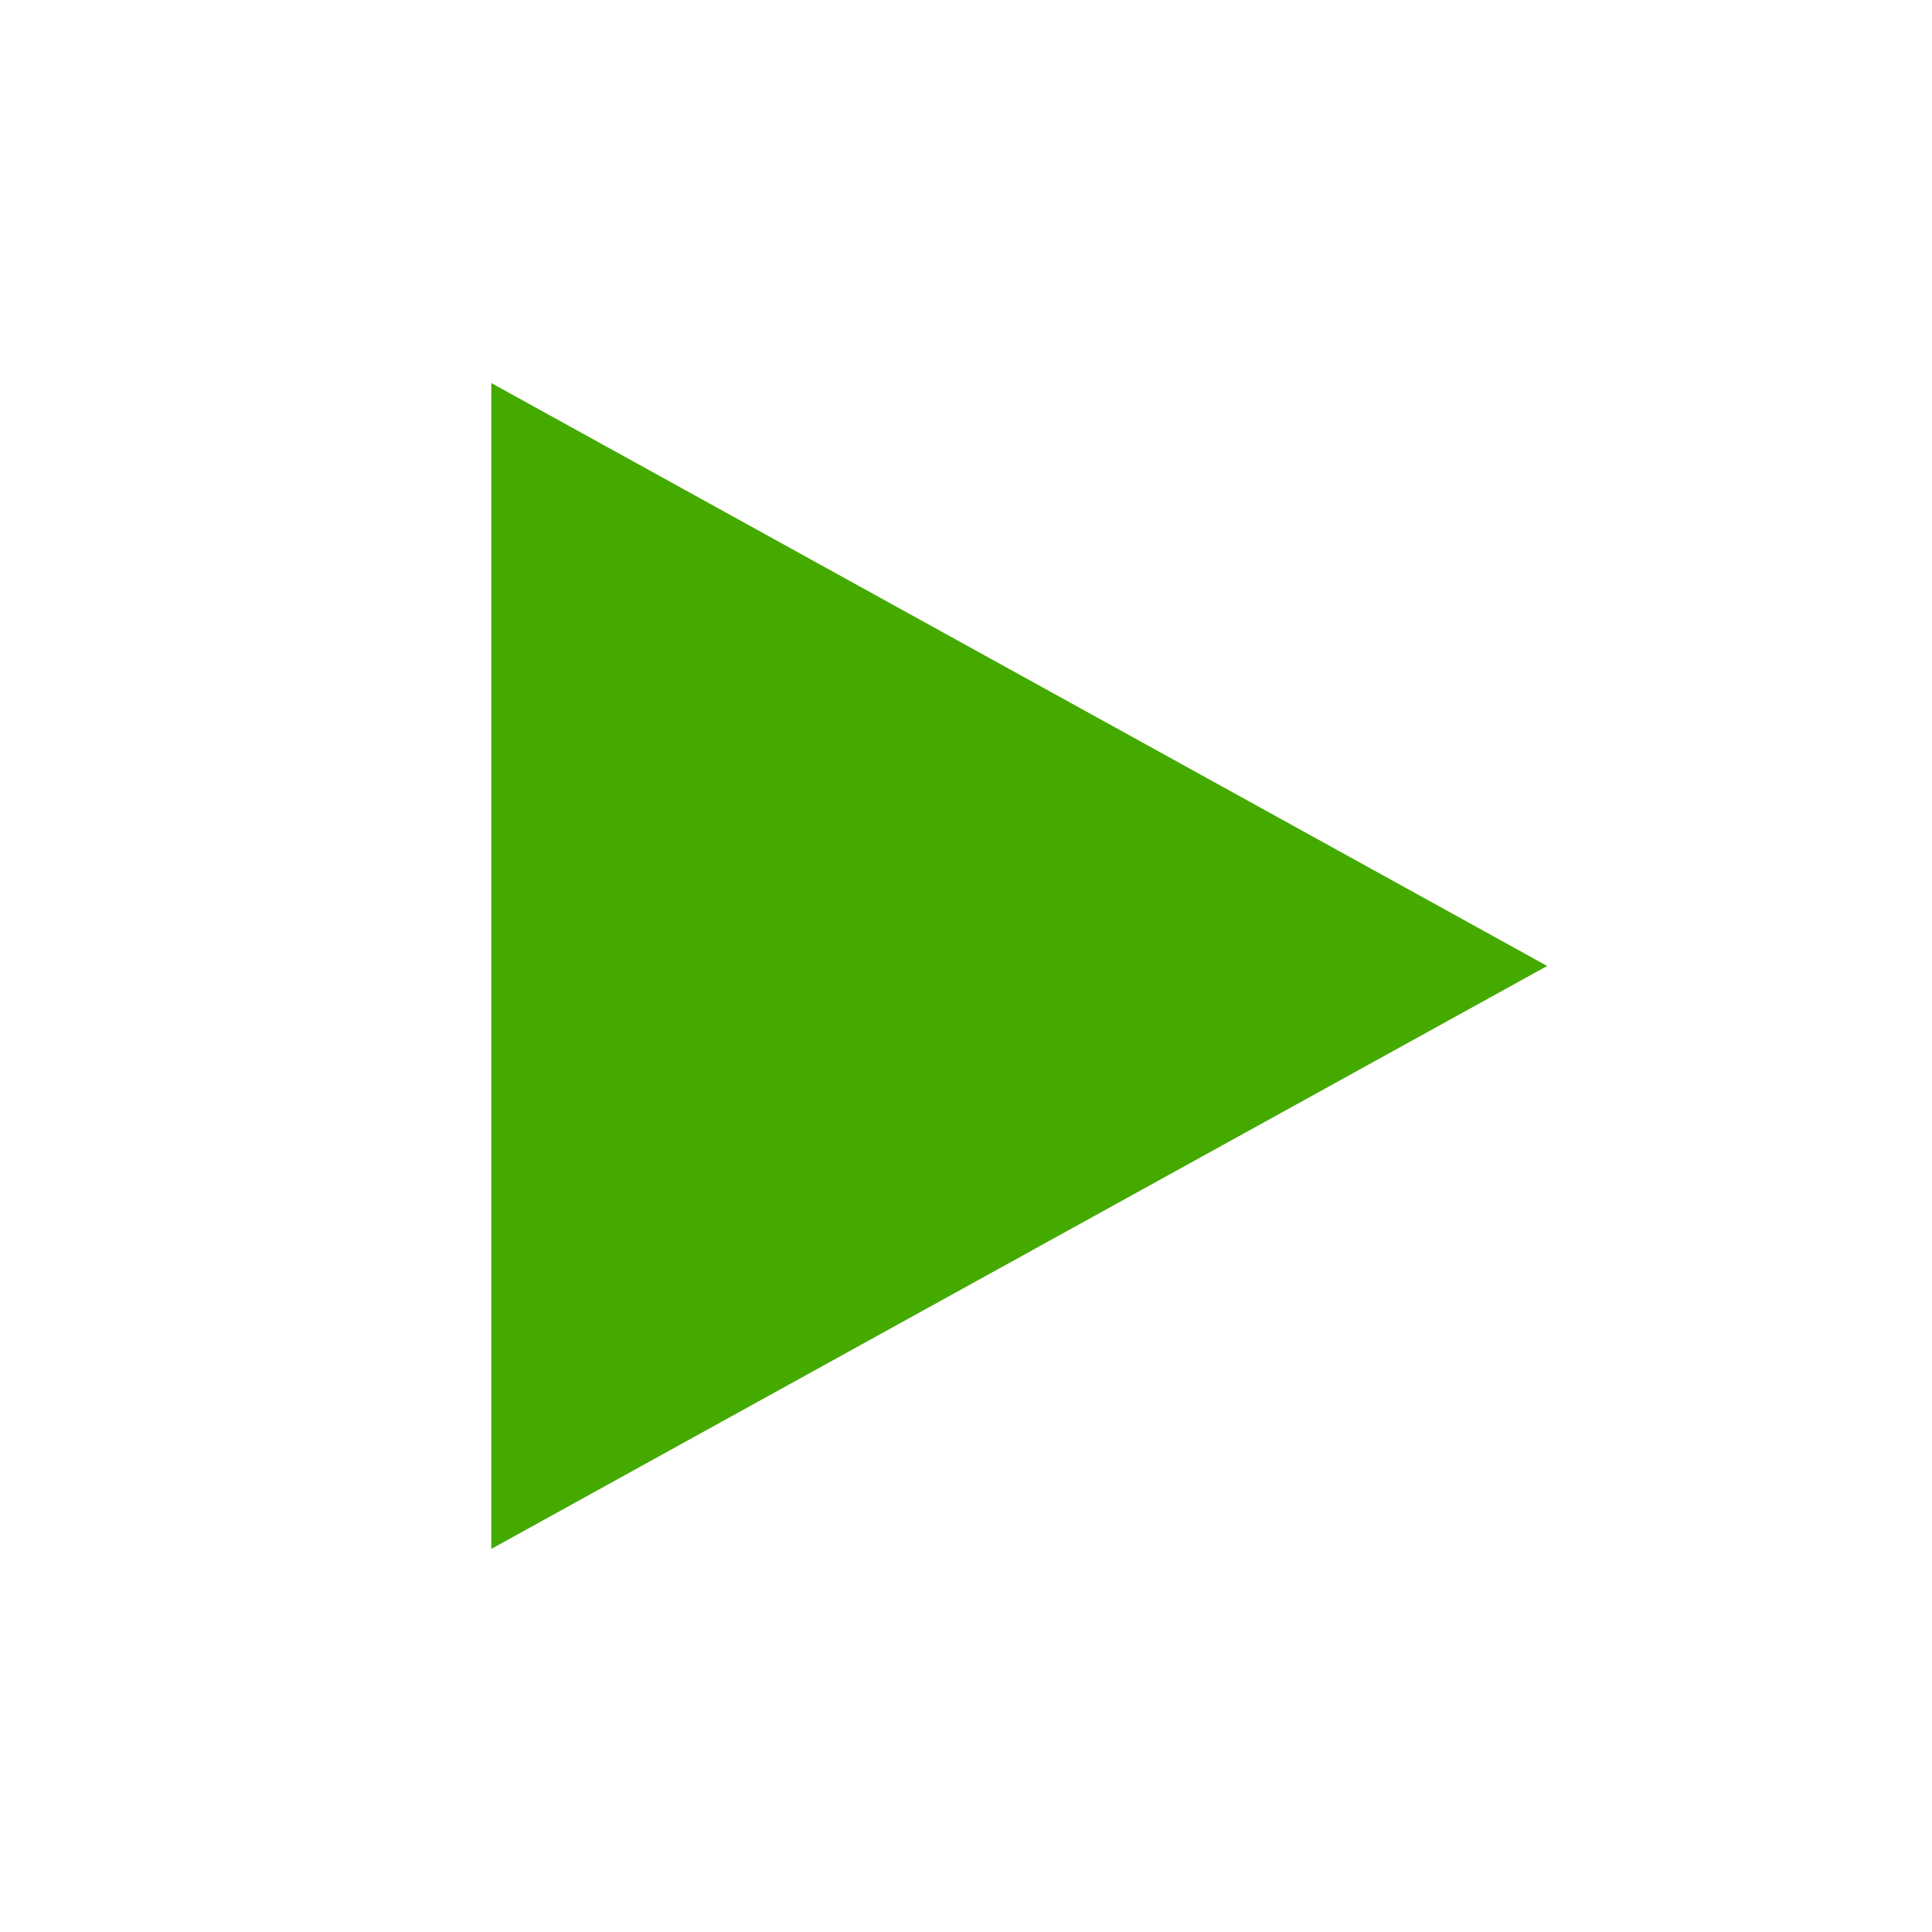
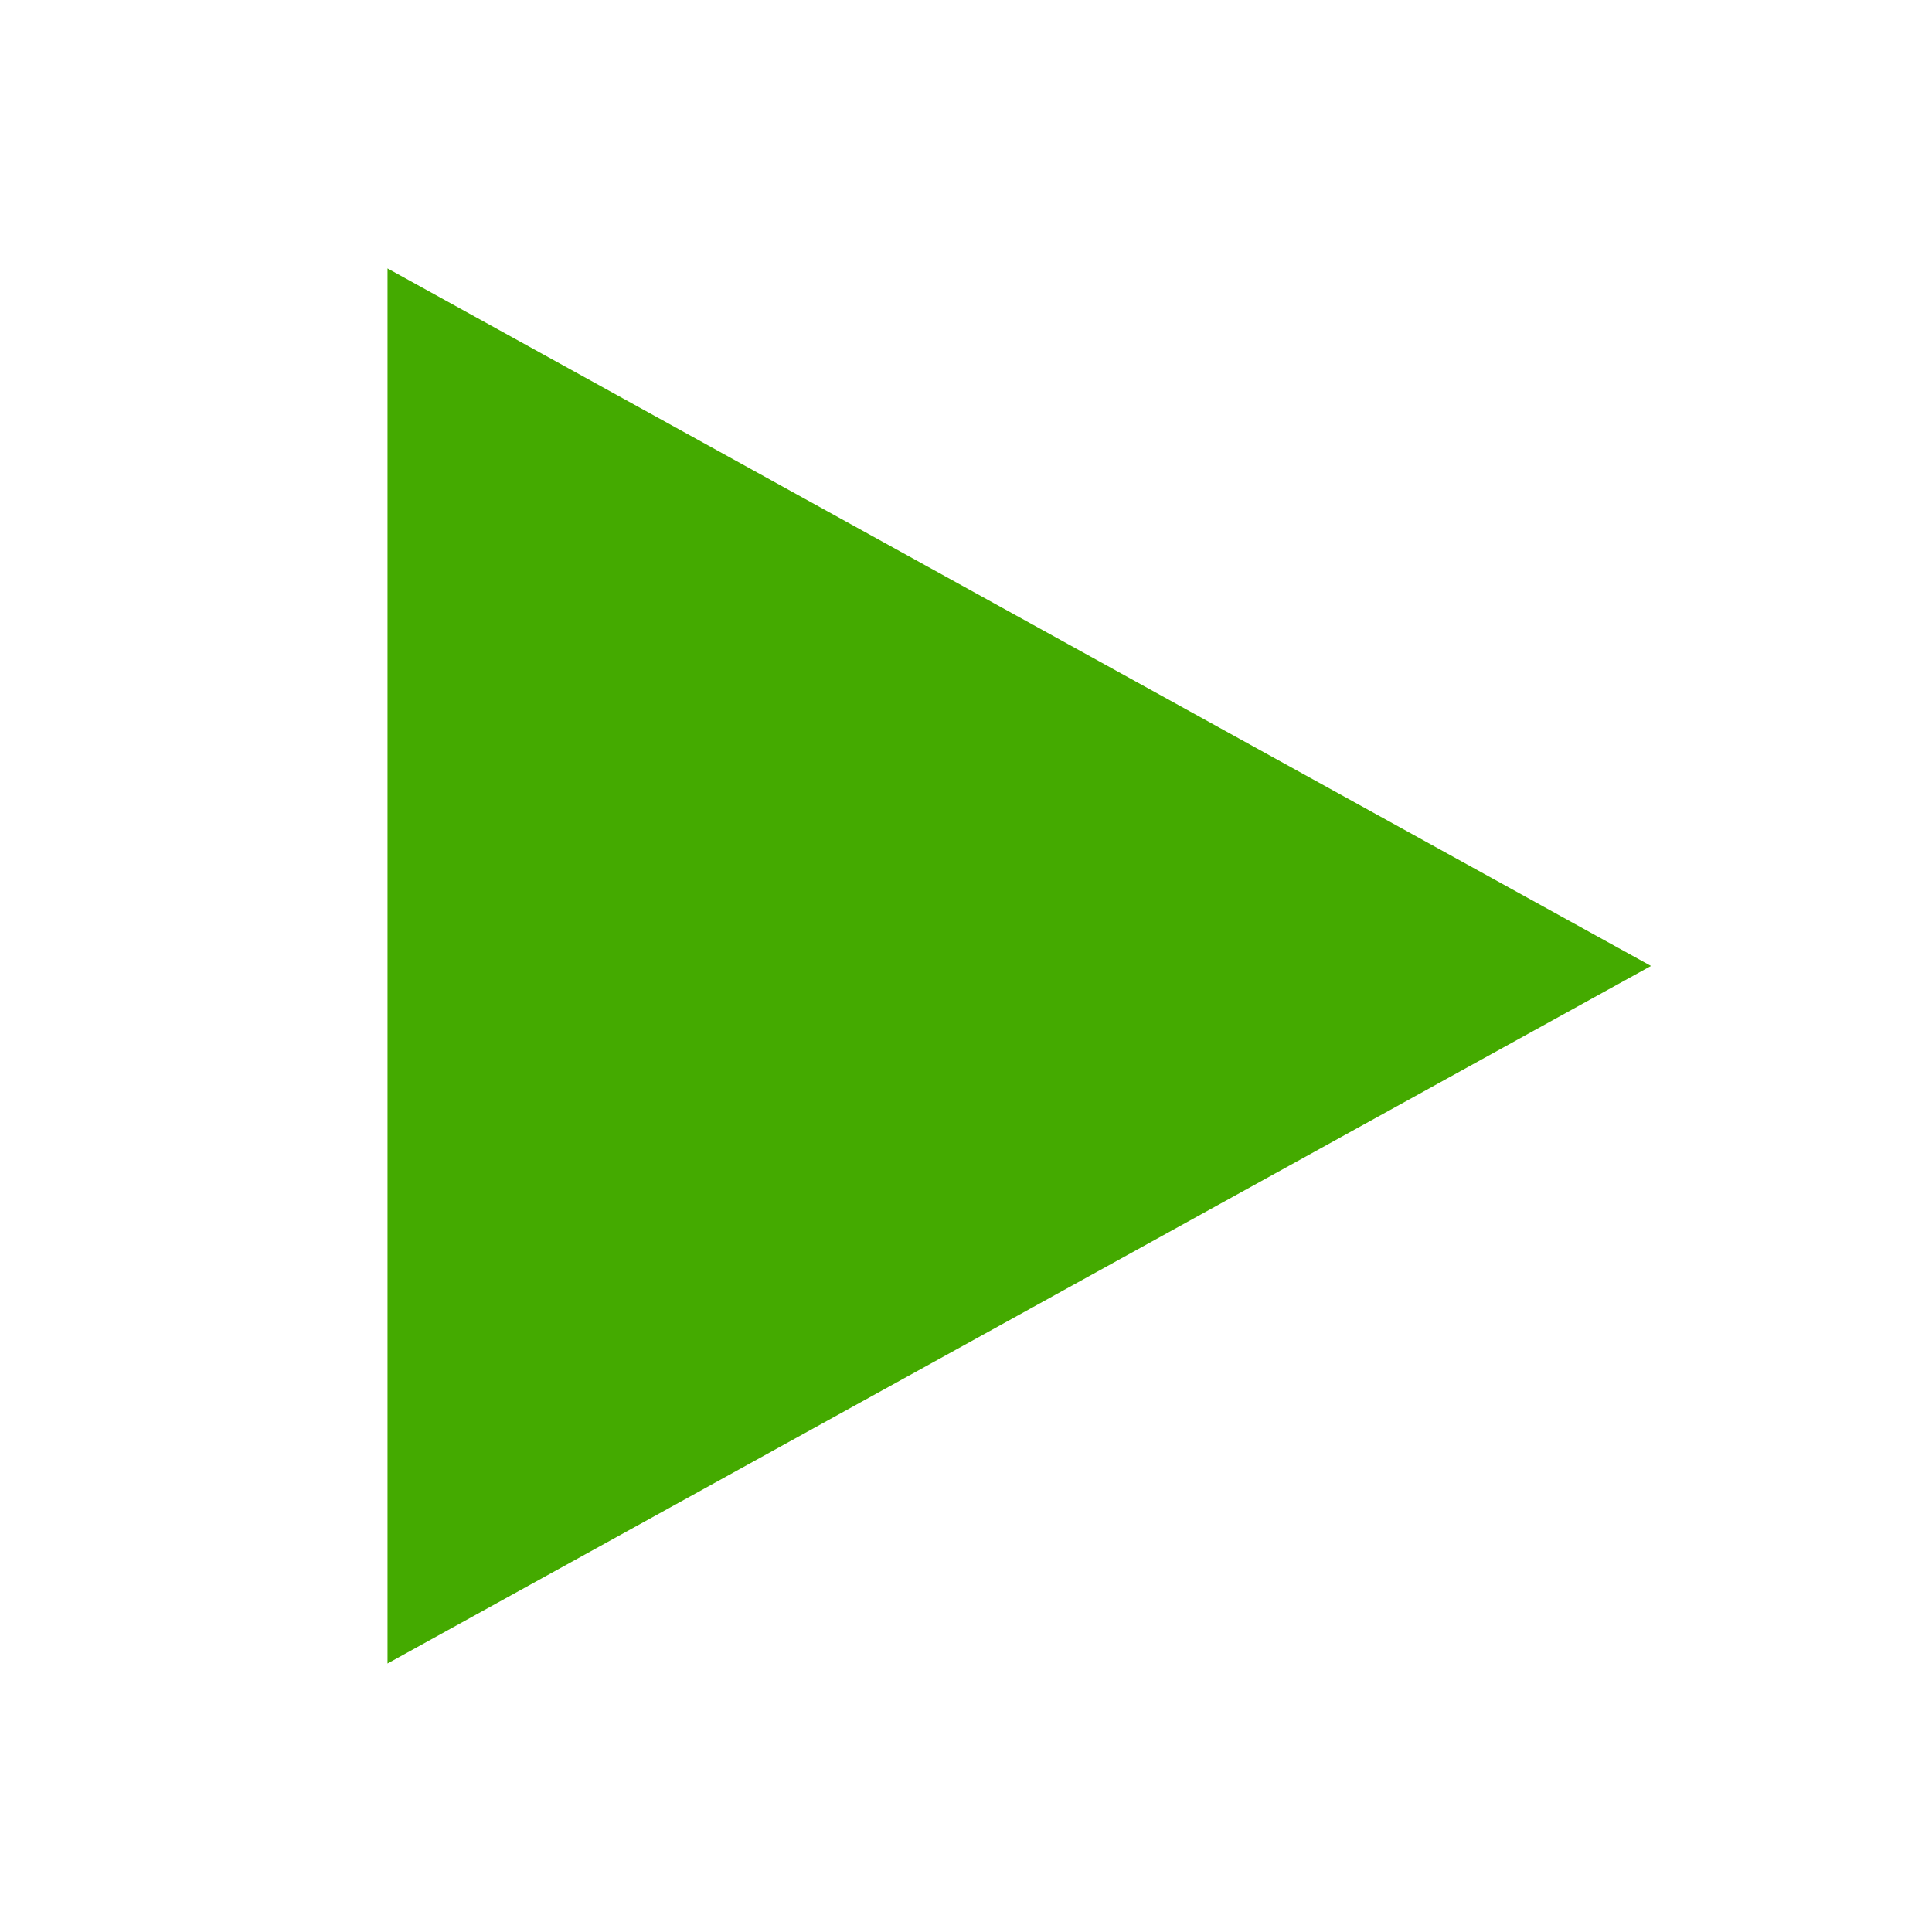
<svg xmlns="http://www.w3.org/2000/svg" width="20mm" height="20mm" viewBox="0 0 20 20" version="1.1" id="svg8">
  <defs id="defs2" />
-   <g style="fill:#44aa00" id="layer1" transform="matrix(0.6718397,0,0,0.8308218,3.520875,-228.4458)">
+   <g style="fill:#44aa00" id="layer1" transform="matrix(0.8039274,0,0,0.9941663,2.13874,-275.3257)">
    <path d="" style="fill:#44aa00;fill-opacity:0.695;stroke:#000000;stroke-width:0.465;stroke-miterlimit:4;stroke-dasharray:none;stroke-opacity:1;paint-order:normal" id="path4518" r="9.432" cy="287.201" cx="10.167" />
    <path style="fill:#44aa00;fill-opacity:1;stroke:none;stroke-width:0.465;stroke-miterlimit:4;stroke-dasharray:none;stroke-opacity:1;paint-order:normal" id="path819" d="m 14.98,286.703 -10.429,6.021 v -12.042 z" transform="matrix(1.560028,0,0,1.206319,-4.770176,-58.85576)" />
  </g>
</svg>
